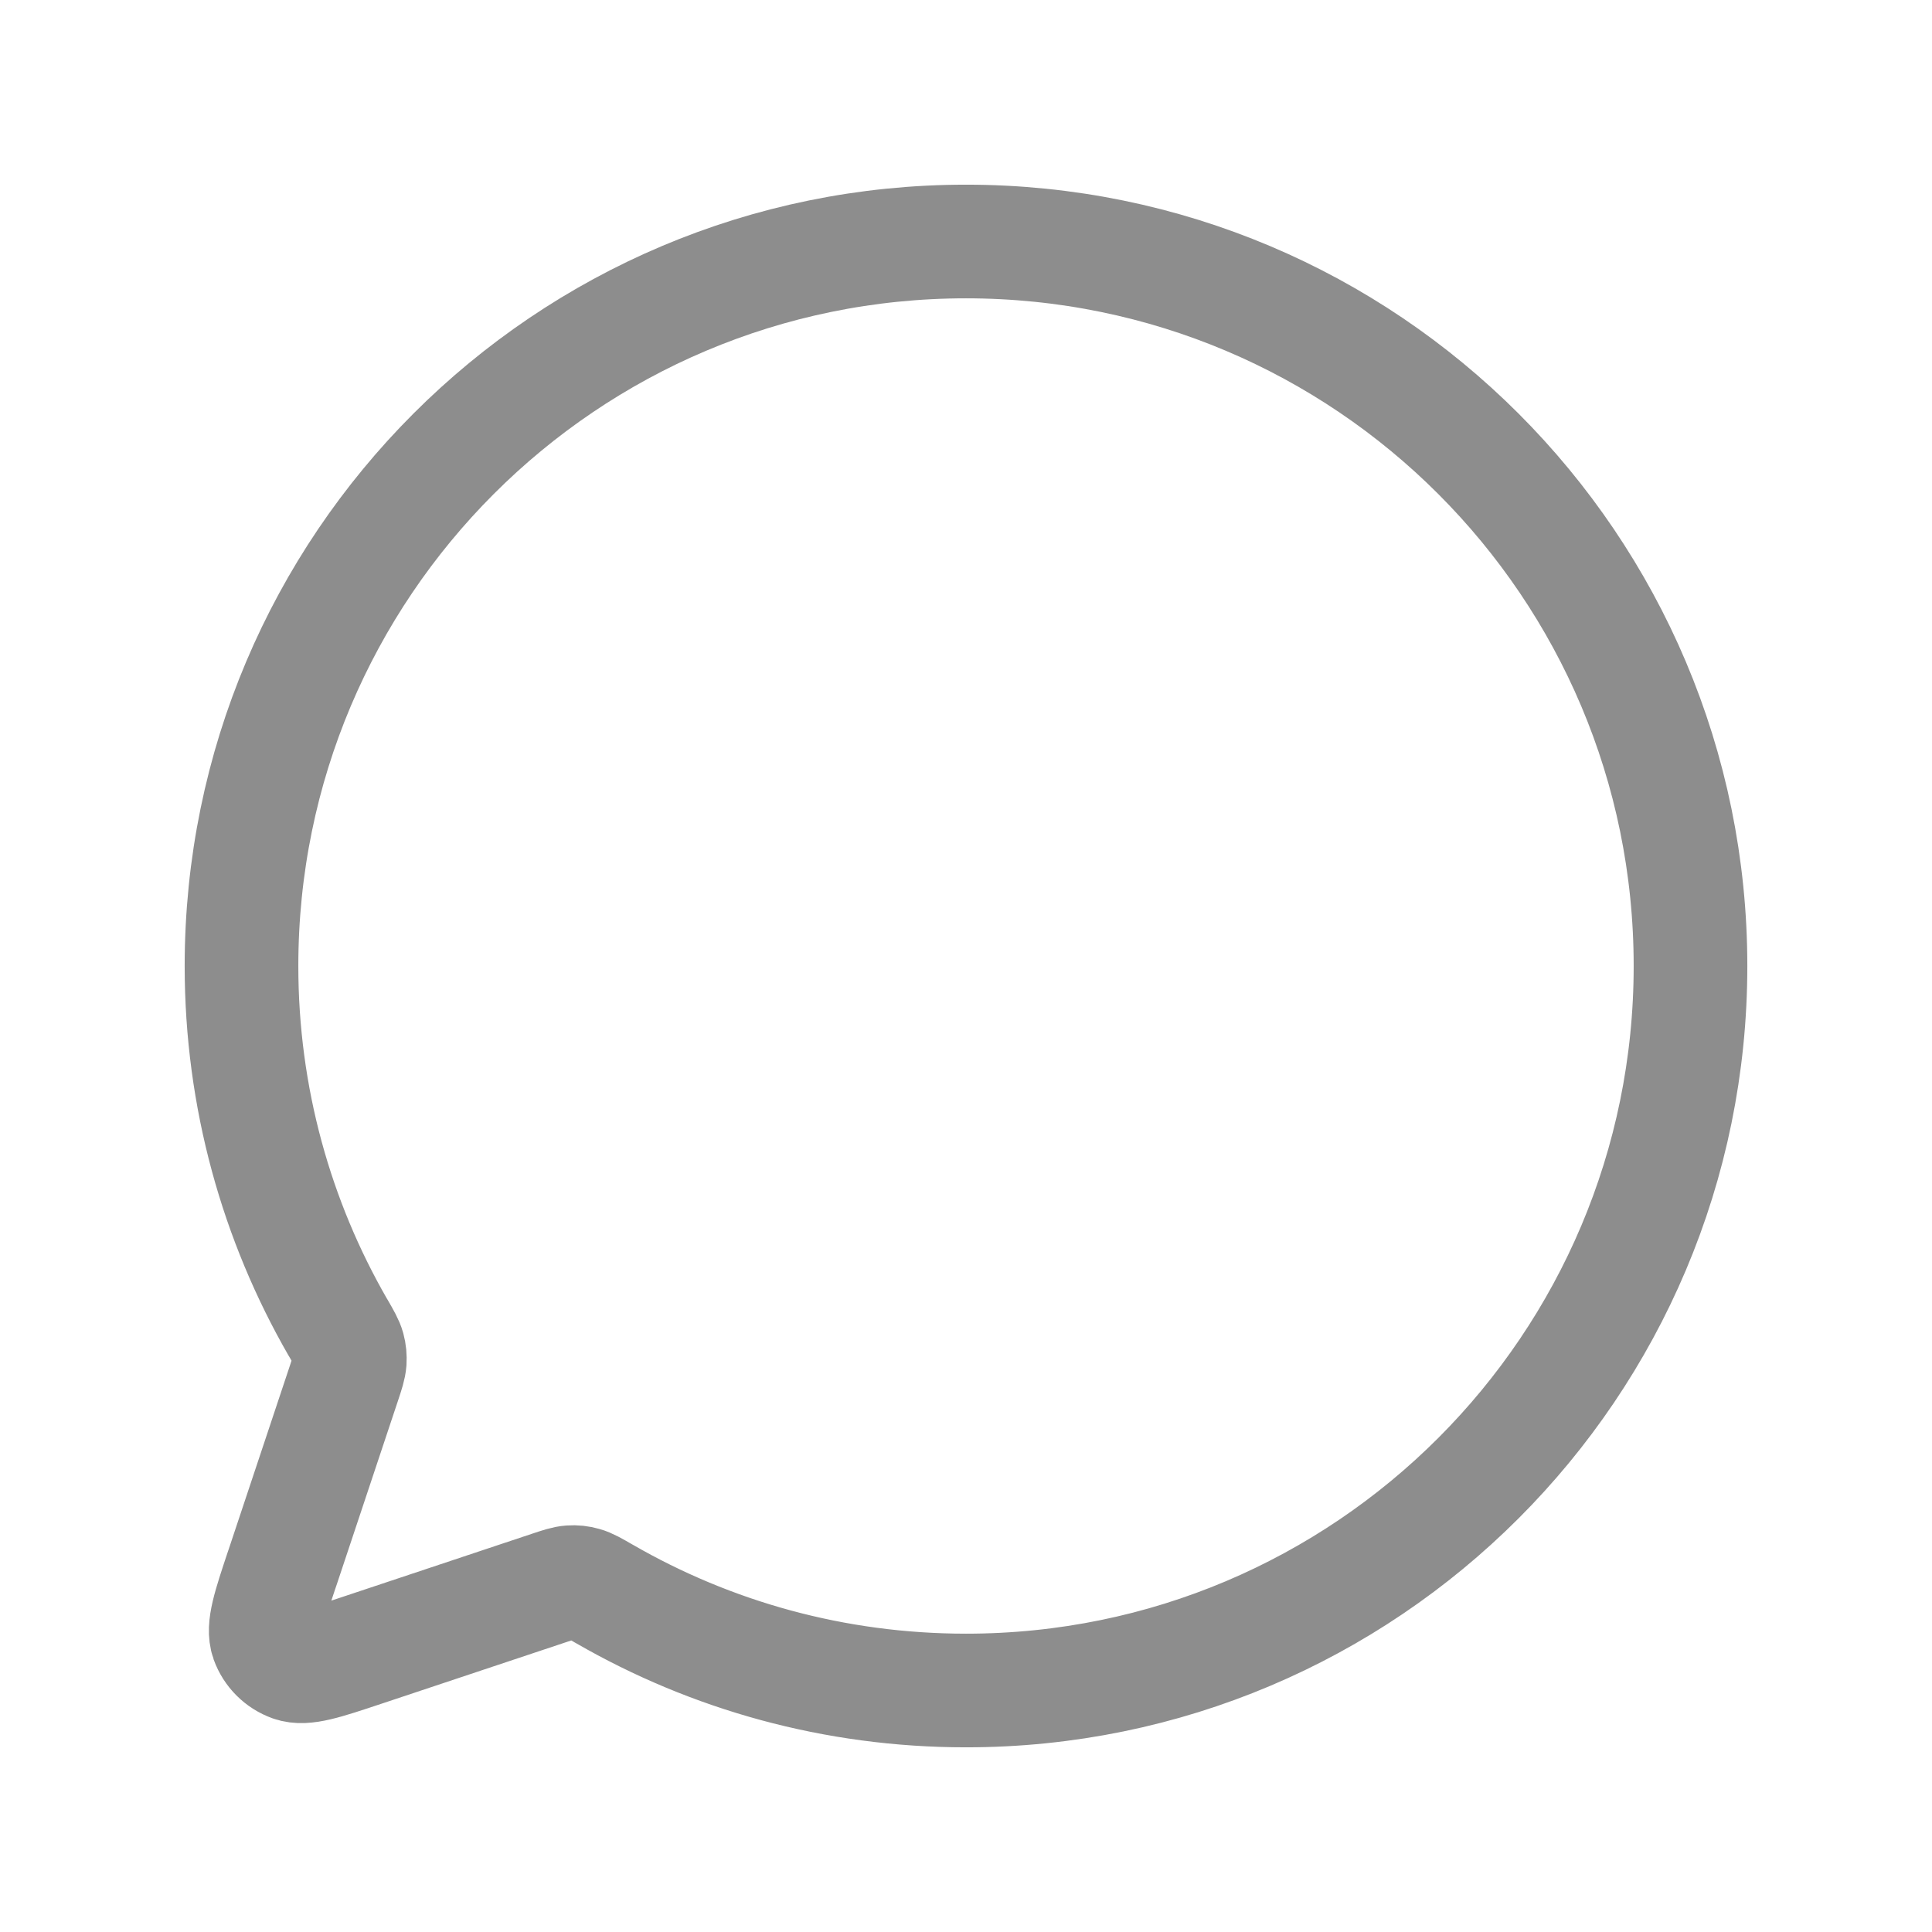
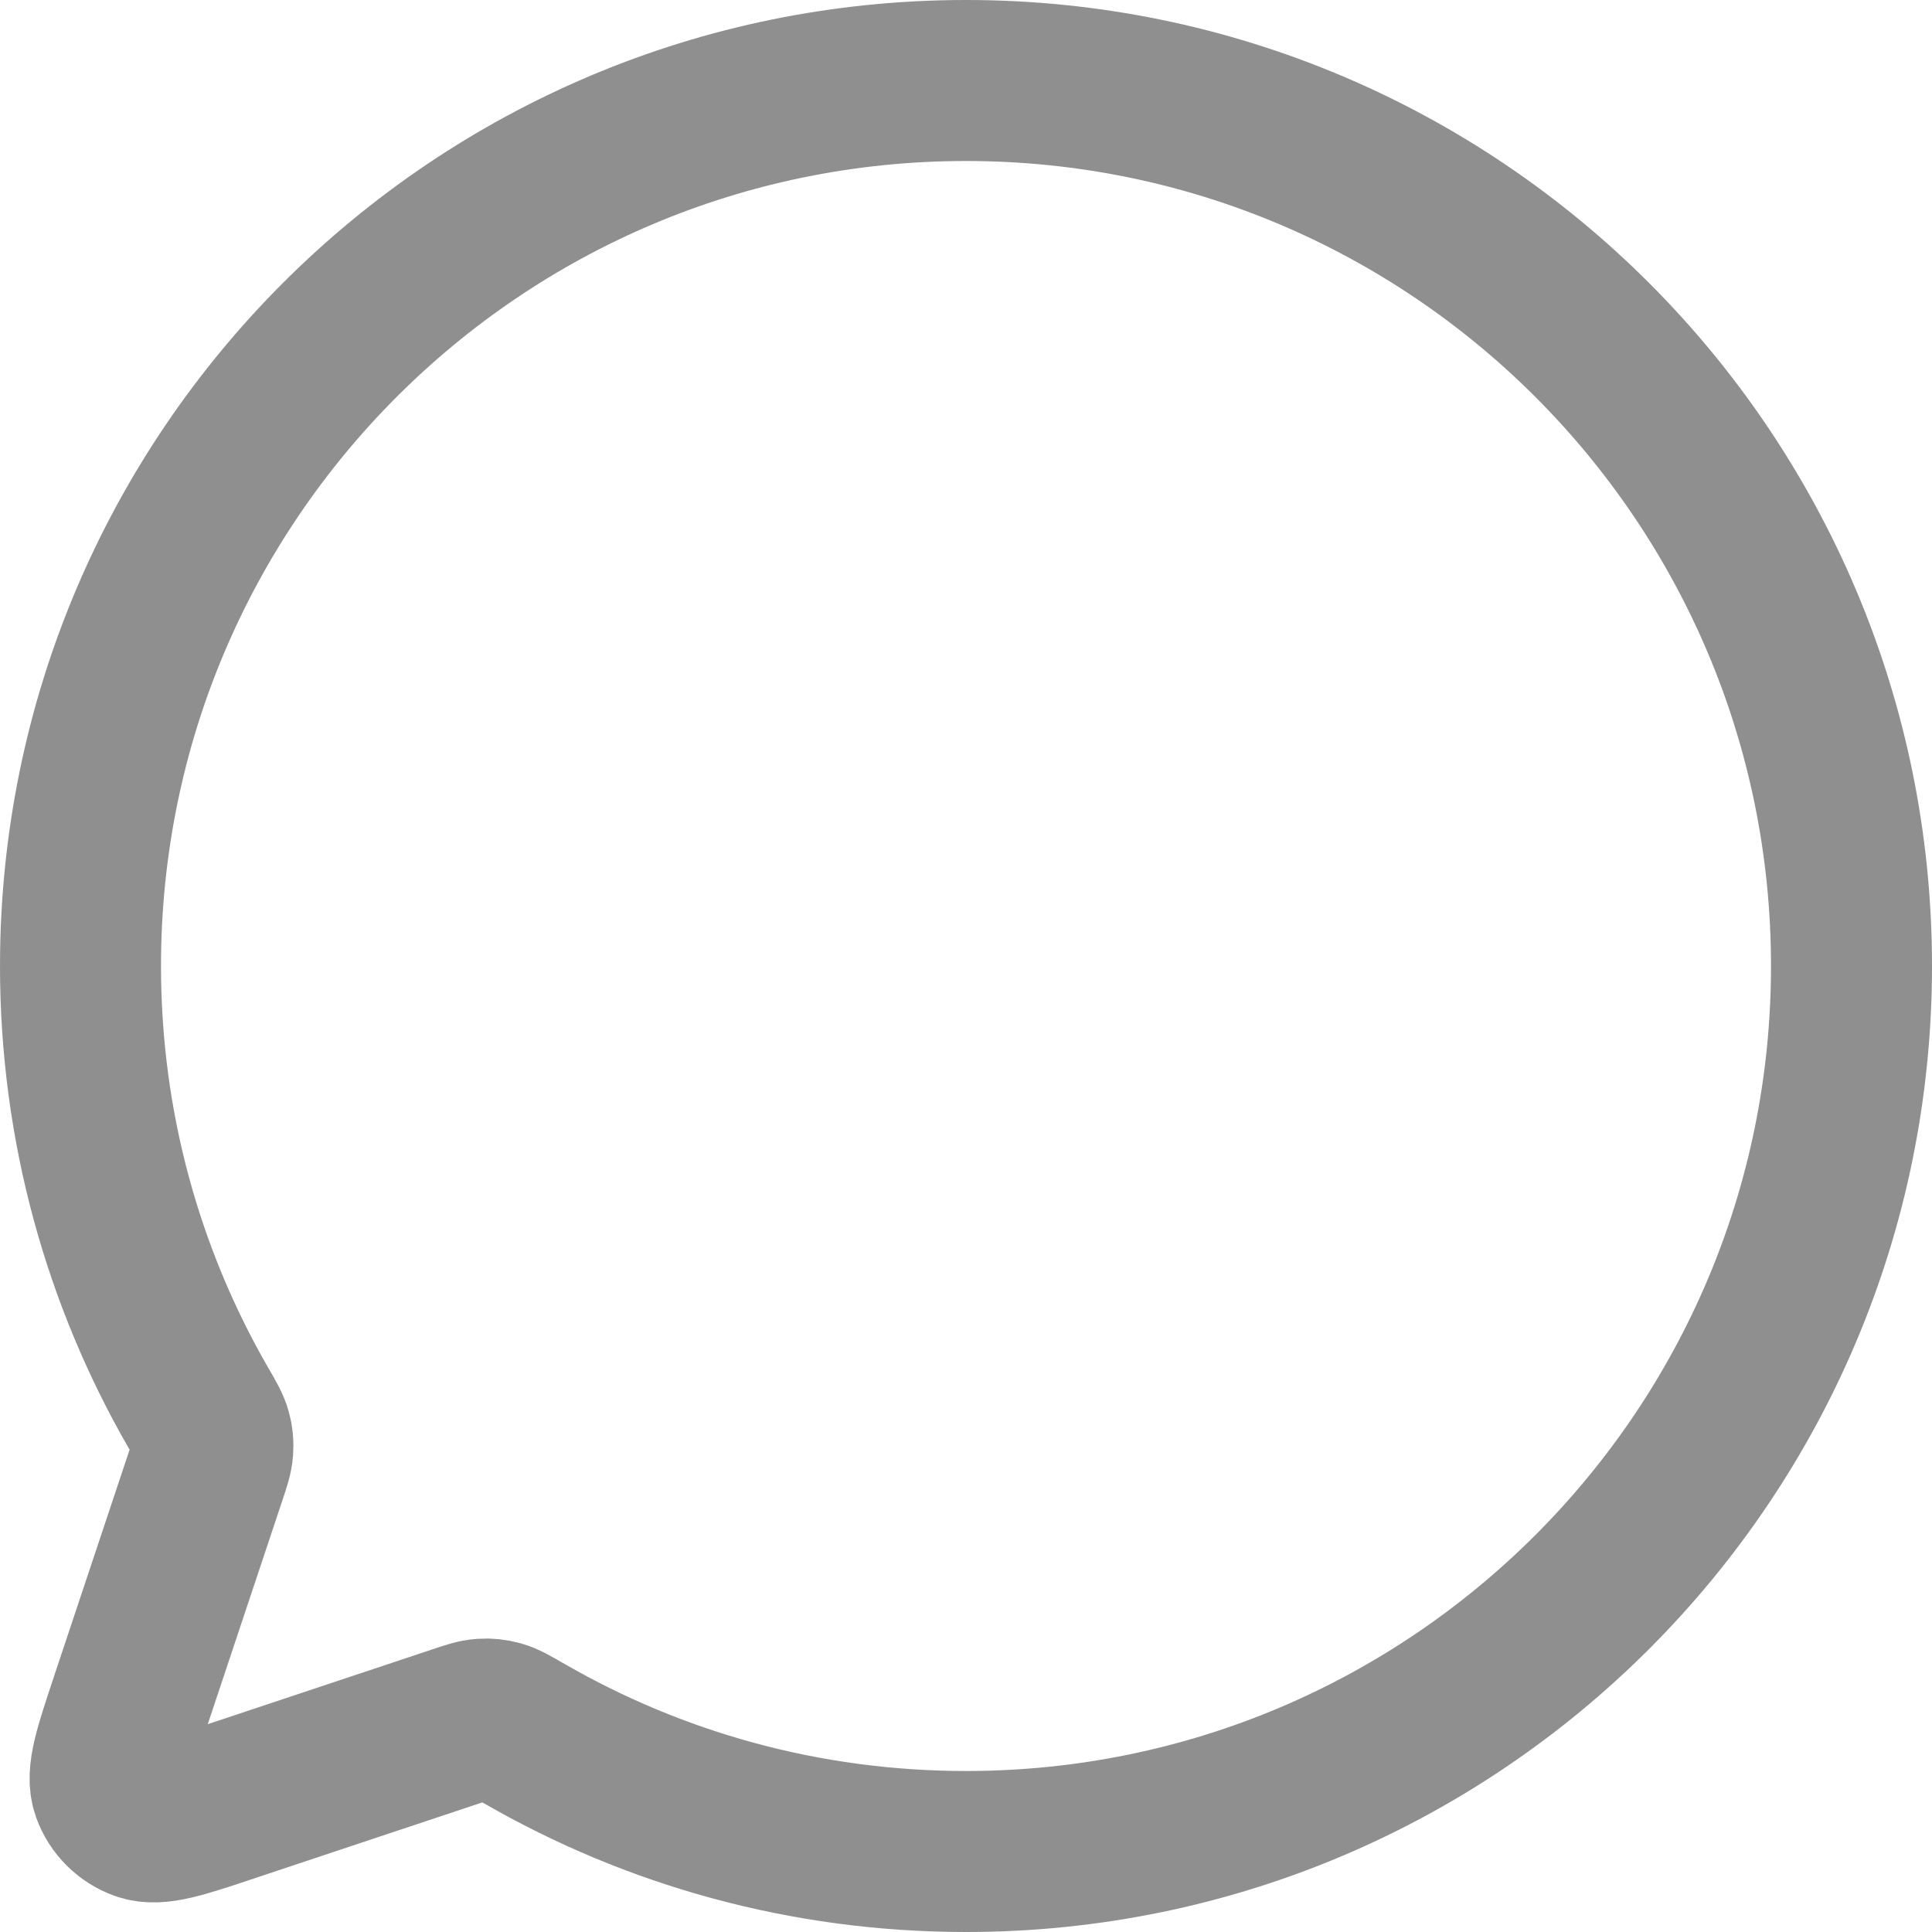
- <svg xmlns="http://www.w3.org/2000/svg" width="34" height="34" viewBox="0 0 34 34" fill="none">
-   <path d="M10.639 28.052C12.511 29.132 14.683 29.75 17 29.75C24.041 29.75 29.75 24.042 29.75 17C29.75 9.958 24.042 4.25 17 4.25C9.958 4.25 4.25 9.958 4.25 17C4.25 19.316 4.868 21.488 5.947 23.361L5.952 23.368C6.056 23.548 6.108 23.639 6.132 23.725C6.154 23.806 6.16 23.878 6.155 23.962C6.148 24.052 6.118 24.146 6.056 24.332L4.967 27.6L4.965 27.604C4.735 28.294 4.621 28.638 4.702 28.868C4.774 29.068 4.932 29.226 5.133 29.298C5.362 29.379 5.705 29.265 6.391 29.036L6.4 29.033L9.667 27.944C9.853 27.882 9.948 27.85 10.038 27.844C10.122 27.838 10.194 27.846 10.275 27.869C10.361 27.892 10.452 27.945 10.633 28.049L10.639 28.052Z" stroke="#8D8D8D" stroke-width="2" stroke-linecap="round" stroke-linejoin="round" />
+ <svg xmlns="http://www.w3.org/2000/svg" width="24" height="24" viewBox="0 0 24 24" fill="none">
+   <path d="M6.512 21.535C8.127 22.467 10.001 23 12 23C18.075 23 23 18.075 23 12C23 5.925 18.075 1 12 1C5.925 1 1 5.925 1 12C1 13.998 1.533 15.873 2.464 17.488L2.468 17.494C2.558 17.649 2.603 17.728 2.623 17.802C2.643 17.872 2.648 17.934 2.643 18.007C2.638 18.084 2.612 18.165 2.558 18.326L1.618 21.145L1.617 21.149C1.419 21.744 1.32 22.041 1.39 22.239C1.452 22.412 1.589 22.548 1.762 22.61C1.959 22.68 2.255 22.582 2.847 22.384L2.855 22.381L5.674 21.442C5.834 21.388 5.916 21.361 5.994 21.356C6.066 21.351 6.128 21.358 6.198 21.377C6.272 21.397 6.351 21.442 6.507 21.533L6.512 21.535Z" stroke="#8F8F8F" stroke-width="2" stroke-linecap="round" stroke-linejoin="round" />
</svg>
